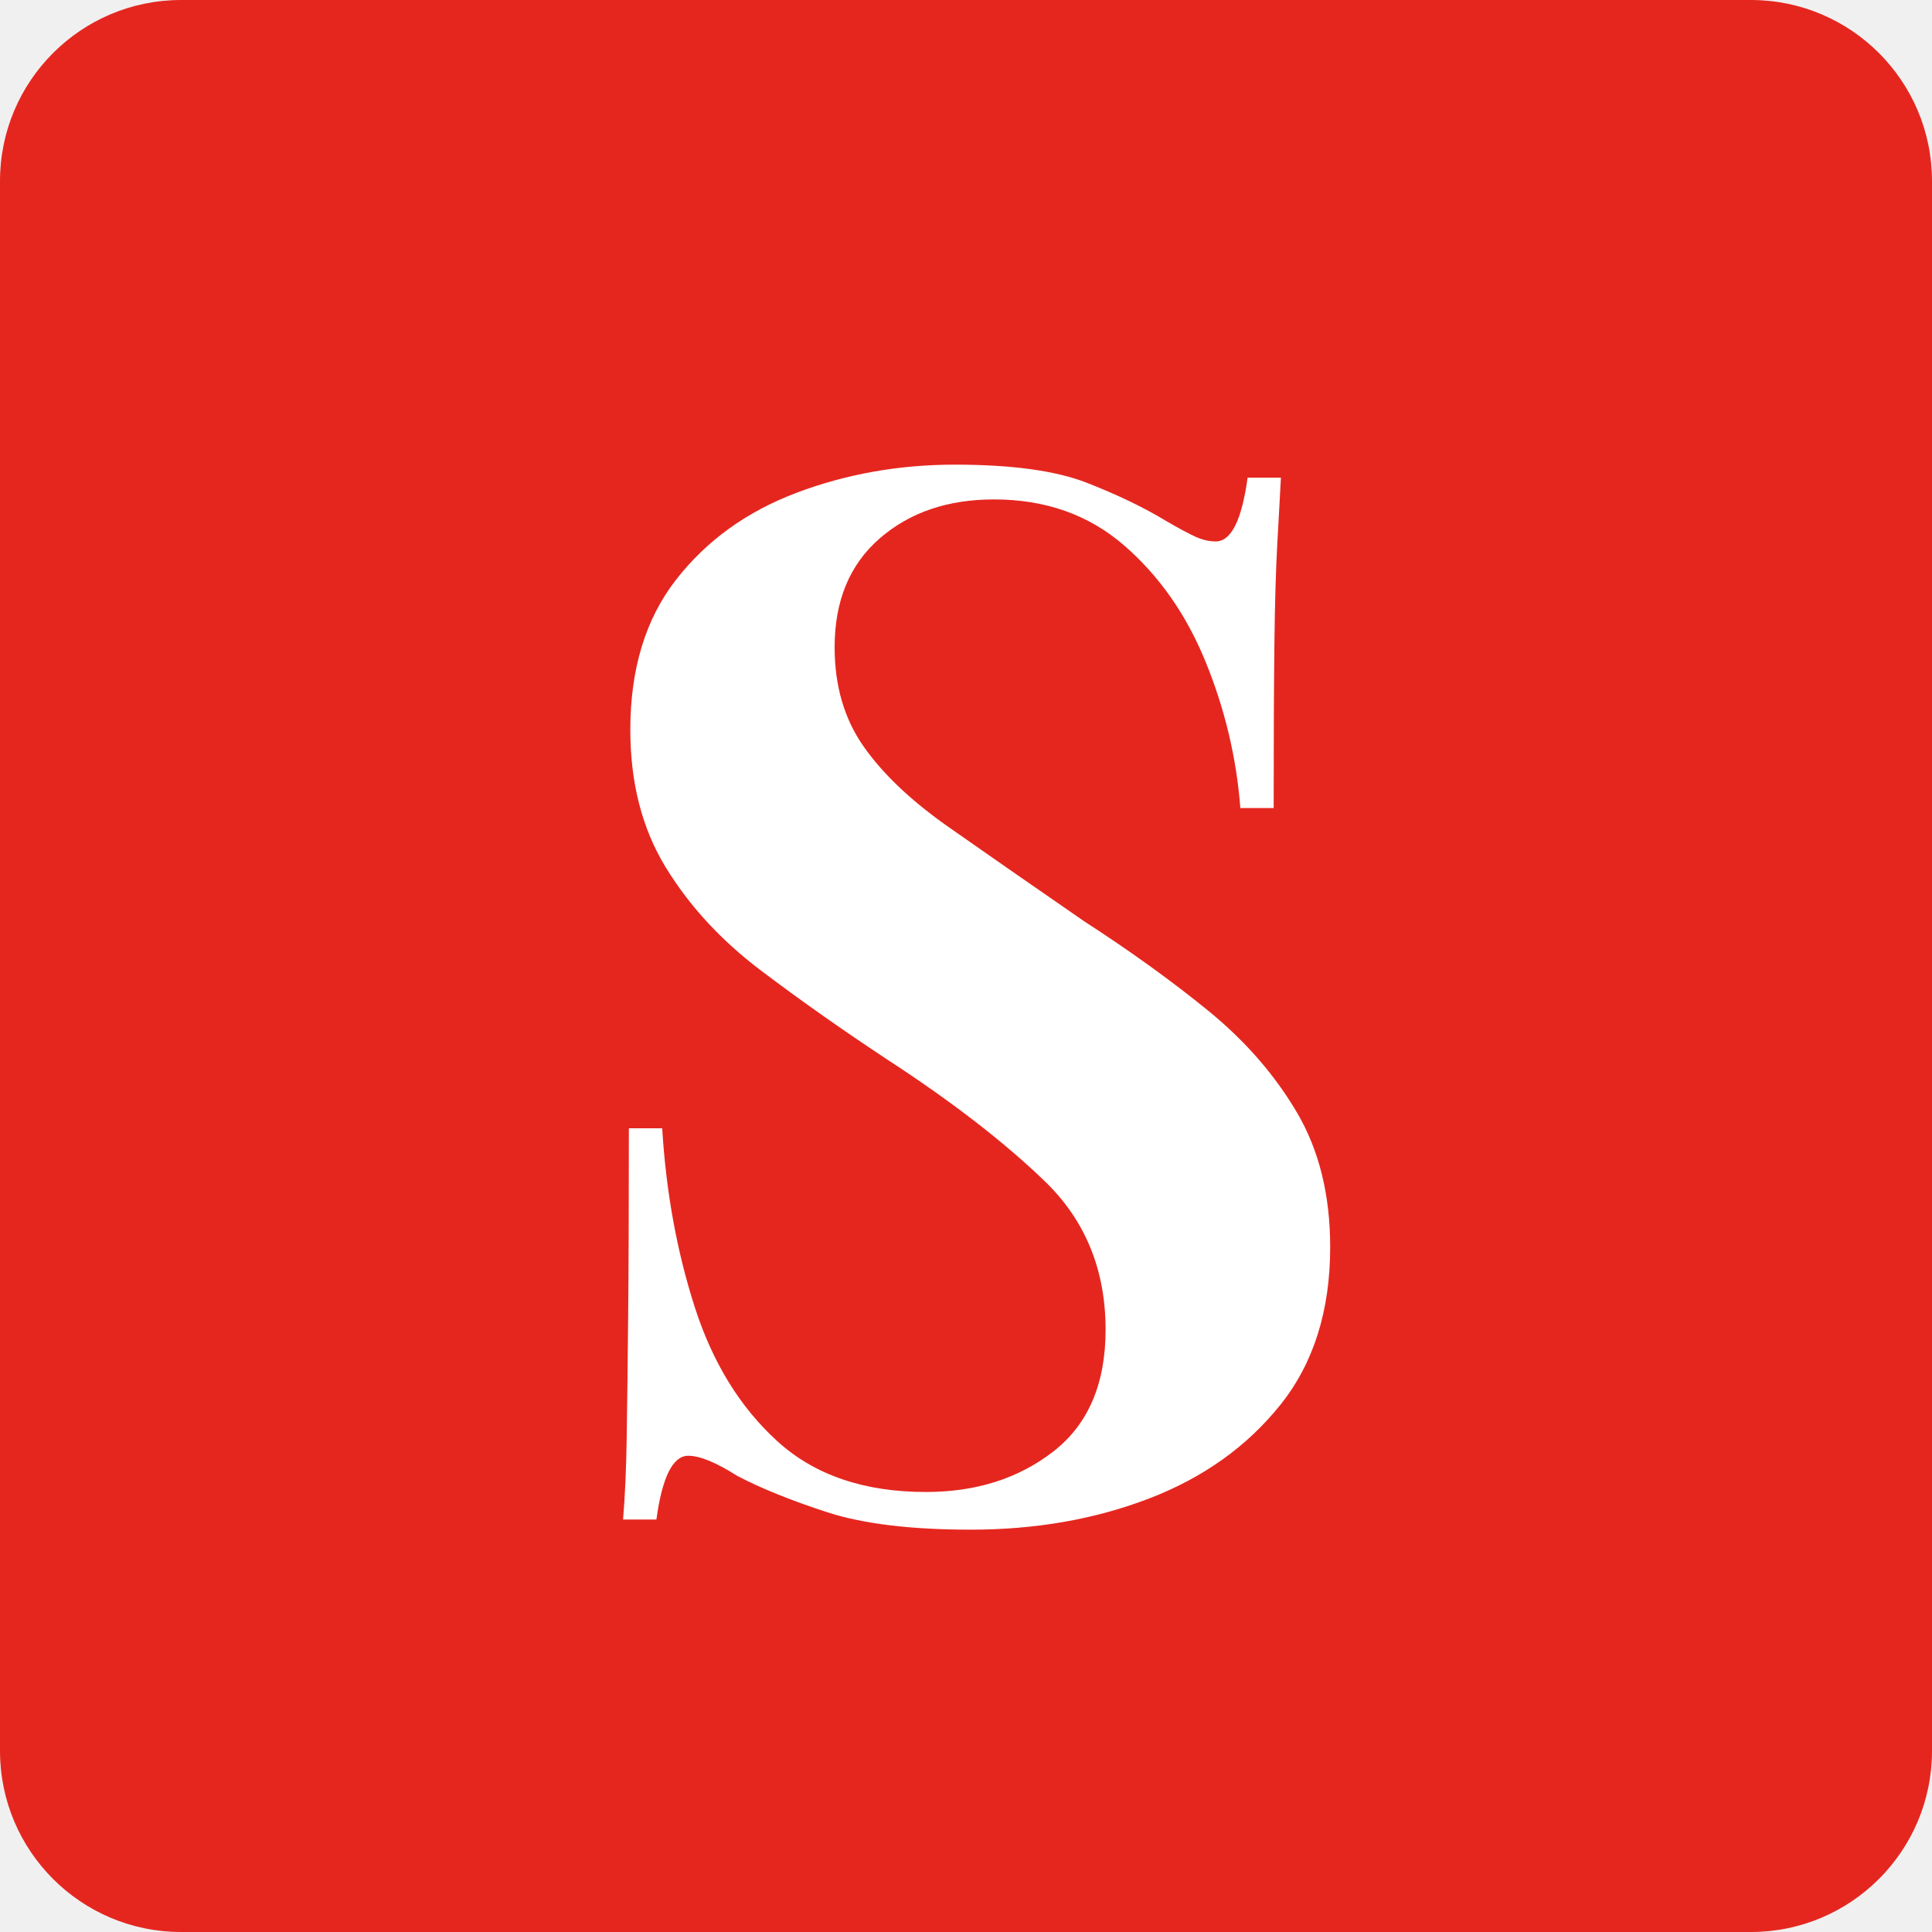
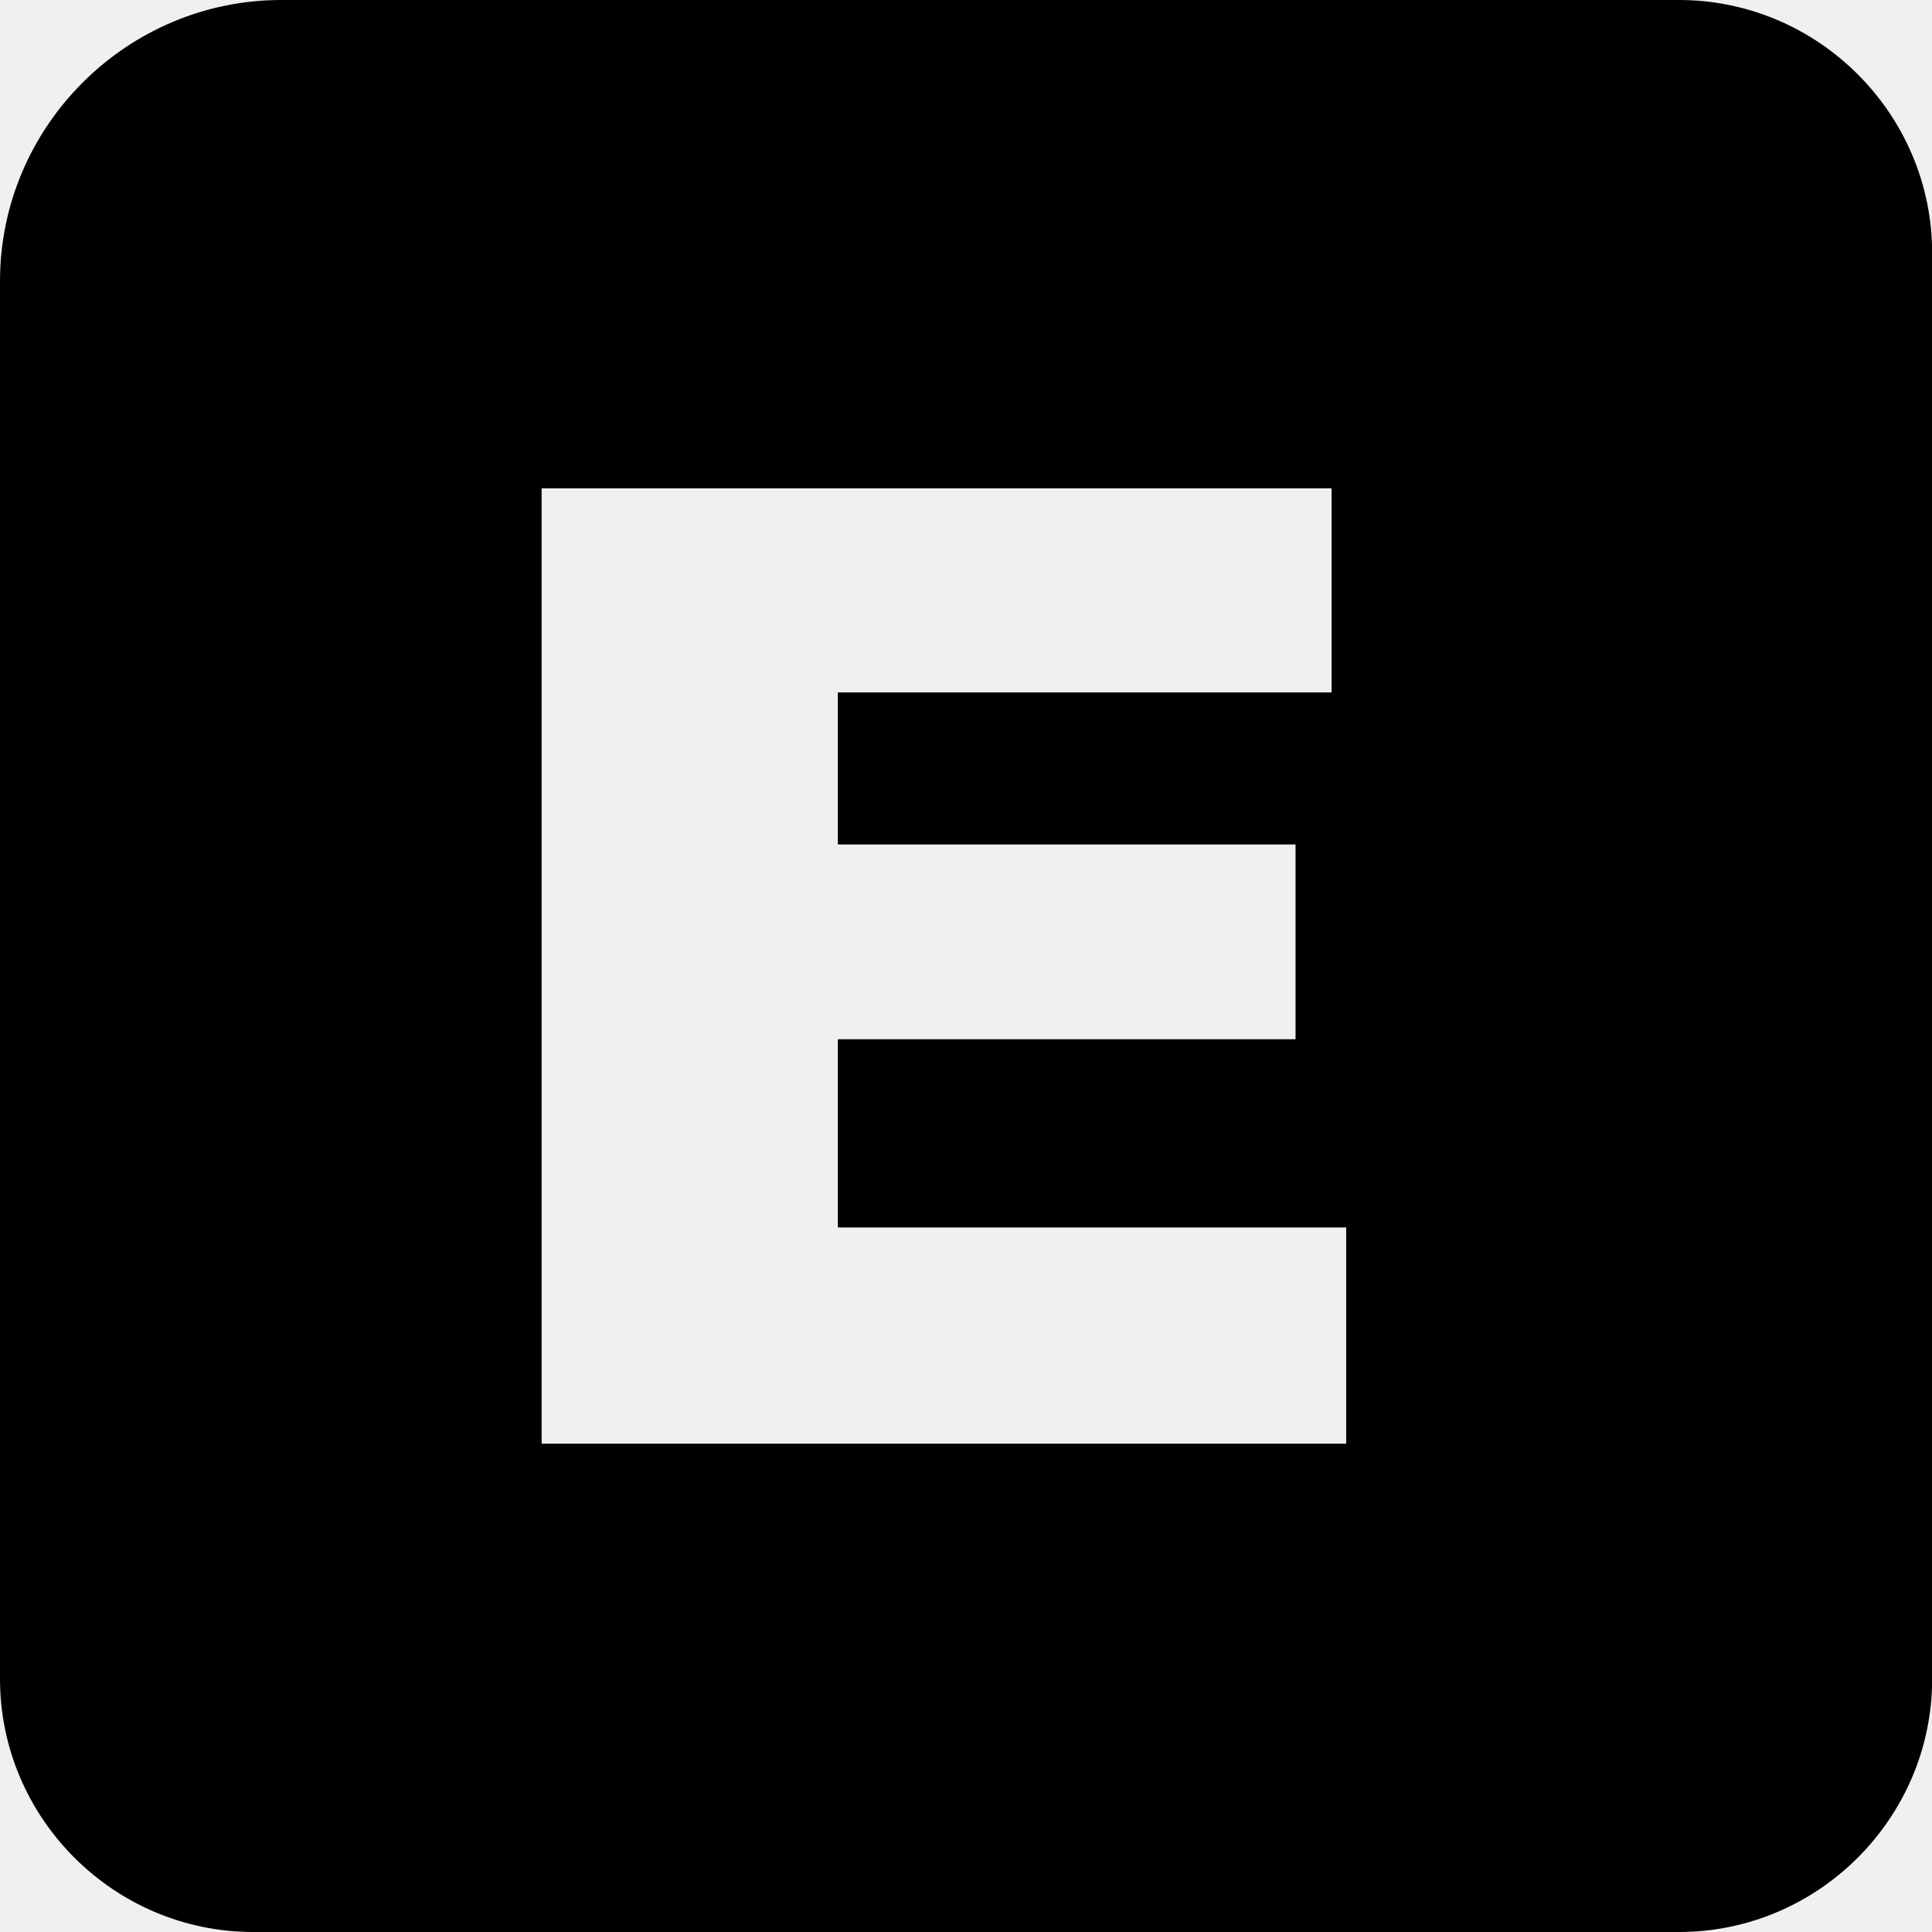
- <svg xmlns="http://www.w3.org/2000/svg" width="32px" height="32px" viewBox="0 0 32 32" version="1.1">
-   <g id="Page-1" stroke="none" stroke-width="1" fill="none" fill-rule="evenodd">
-     <g id="Group">
-       <rect id="Rectangle" fill="#E5261F" x="0" y="0" width="32" height="32" rx="3" />
-       <path d="M16.08,25.336 C17.152,25.336 18.136,25.164 19.032,24.82 C19.928,24.476 20.652,23.96 21.204,23.272 C21.756,22.584 22.032,21.712 22.032,20.656 C22.032,19.792 21.848,19.048 21.48,18.424 C21.112,17.8 20.624,17.24 20.016,16.744 C19.408,16.248 18.72,15.752 17.952,15.256 C17.072,14.648 16.324,14.128 15.708,13.696 C15.092,13.264 14.624,12.82 14.304,12.364 C13.984,11.908 13.824,11.36 13.824,10.72 C13.824,9.952 14.072,9.352 14.568,8.92 C15.064,8.488 15.696,8.272 16.464,8.272 C17.312,8.272 18.028,8.524 18.612,9.028 C19.196,9.532 19.648,10.176 19.968,10.96 C20.288,11.744 20.48,12.552 20.544,13.384 L20.544,13.384 L21.096,13.384 C21.096,12.264 21.1,11.36 21.108,10.672 C21.116,9.984 21.132,9.428 21.156,9.004 L21.17,8.757 C21.188,8.437 21.203,8.155 21.216,7.912 L21.216,7.912 L20.664,7.912 C20.568,8.616 20.392,8.968 20.136,8.968 C20.024,8.968 19.908,8.94 19.788,8.884 C19.668,8.828 19.512,8.744 19.32,8.632 C18.952,8.408 18.512,8.196 18,7.996 C17.488,7.796 16.76,7.696 15.816,7.696 C14.888,7.696 14.012,7.852 13.188,8.164 C12.364,8.476 11.7,8.956 11.196,9.604 C10.692,10.252 10.44,11.08 10.44,12.088 C10.44,12.968 10.636,13.728 11.028,14.368 C11.42,15.008 11.944,15.576 12.6,16.072 C13.256,16.568 13.96,17.064 14.712,17.56 C15.768,18.248 16.632,18.916 17.304,19.564 C17.976,20.212 18.312,21.032 18.312,22.024 C18.312,22.92 18.024,23.592 17.448,24.04 C16.872,24.488 16.168,24.712 15.336,24.712 C14.312,24.712 13.492,24.432 12.876,23.872 C12.26,23.312 11.804,22.572 11.508,21.652 C11.212,20.732 11.032,19.744 10.968,18.688 L10.968,18.688 L10.416,18.688 C10.416,19.952 10.412,20.996 10.404,21.82 C10.396,22.644 10.388,23.312 10.38,23.824 C10.372,24.336 10.352,24.784 10.32,25.168 L10.32,25.168 L10.872,25.168 C10.968,24.464 11.144,24.112 11.4,24.112 C11.592,24.112 11.864,24.224 12.216,24.448 C12.616,24.656 13.112,24.856 13.704,25.048 C14.296,25.24 15.088,25.336 16.08,25.336 Z" id="S" fill="#FFFFFF" fill-rule="nonzero" />
-     </g>
-   </g>
+ <svg xmlns="http://www.w3.org/2000/svg" viewBox="0 0 122.88 122.88">
+   <path d="M17.89 0h88.9c8.85 0 16.1 7.24 16.1 16.1v90.68c0 8.85-7.24 16.1-16.1 16.1H16.1c-8.85 0-16.1-7.24-16.1-16.1v-88.9C0 8.05 8.05 0 17.89 0zm16.56 31.06h50.24v12.98h-31.4v9.67H82.4V66.1H53.29v11.97h32.33v13.75H34.45V31.06z" fill-rule="evenodd" clip-rule="evenodd" />
</svg>
